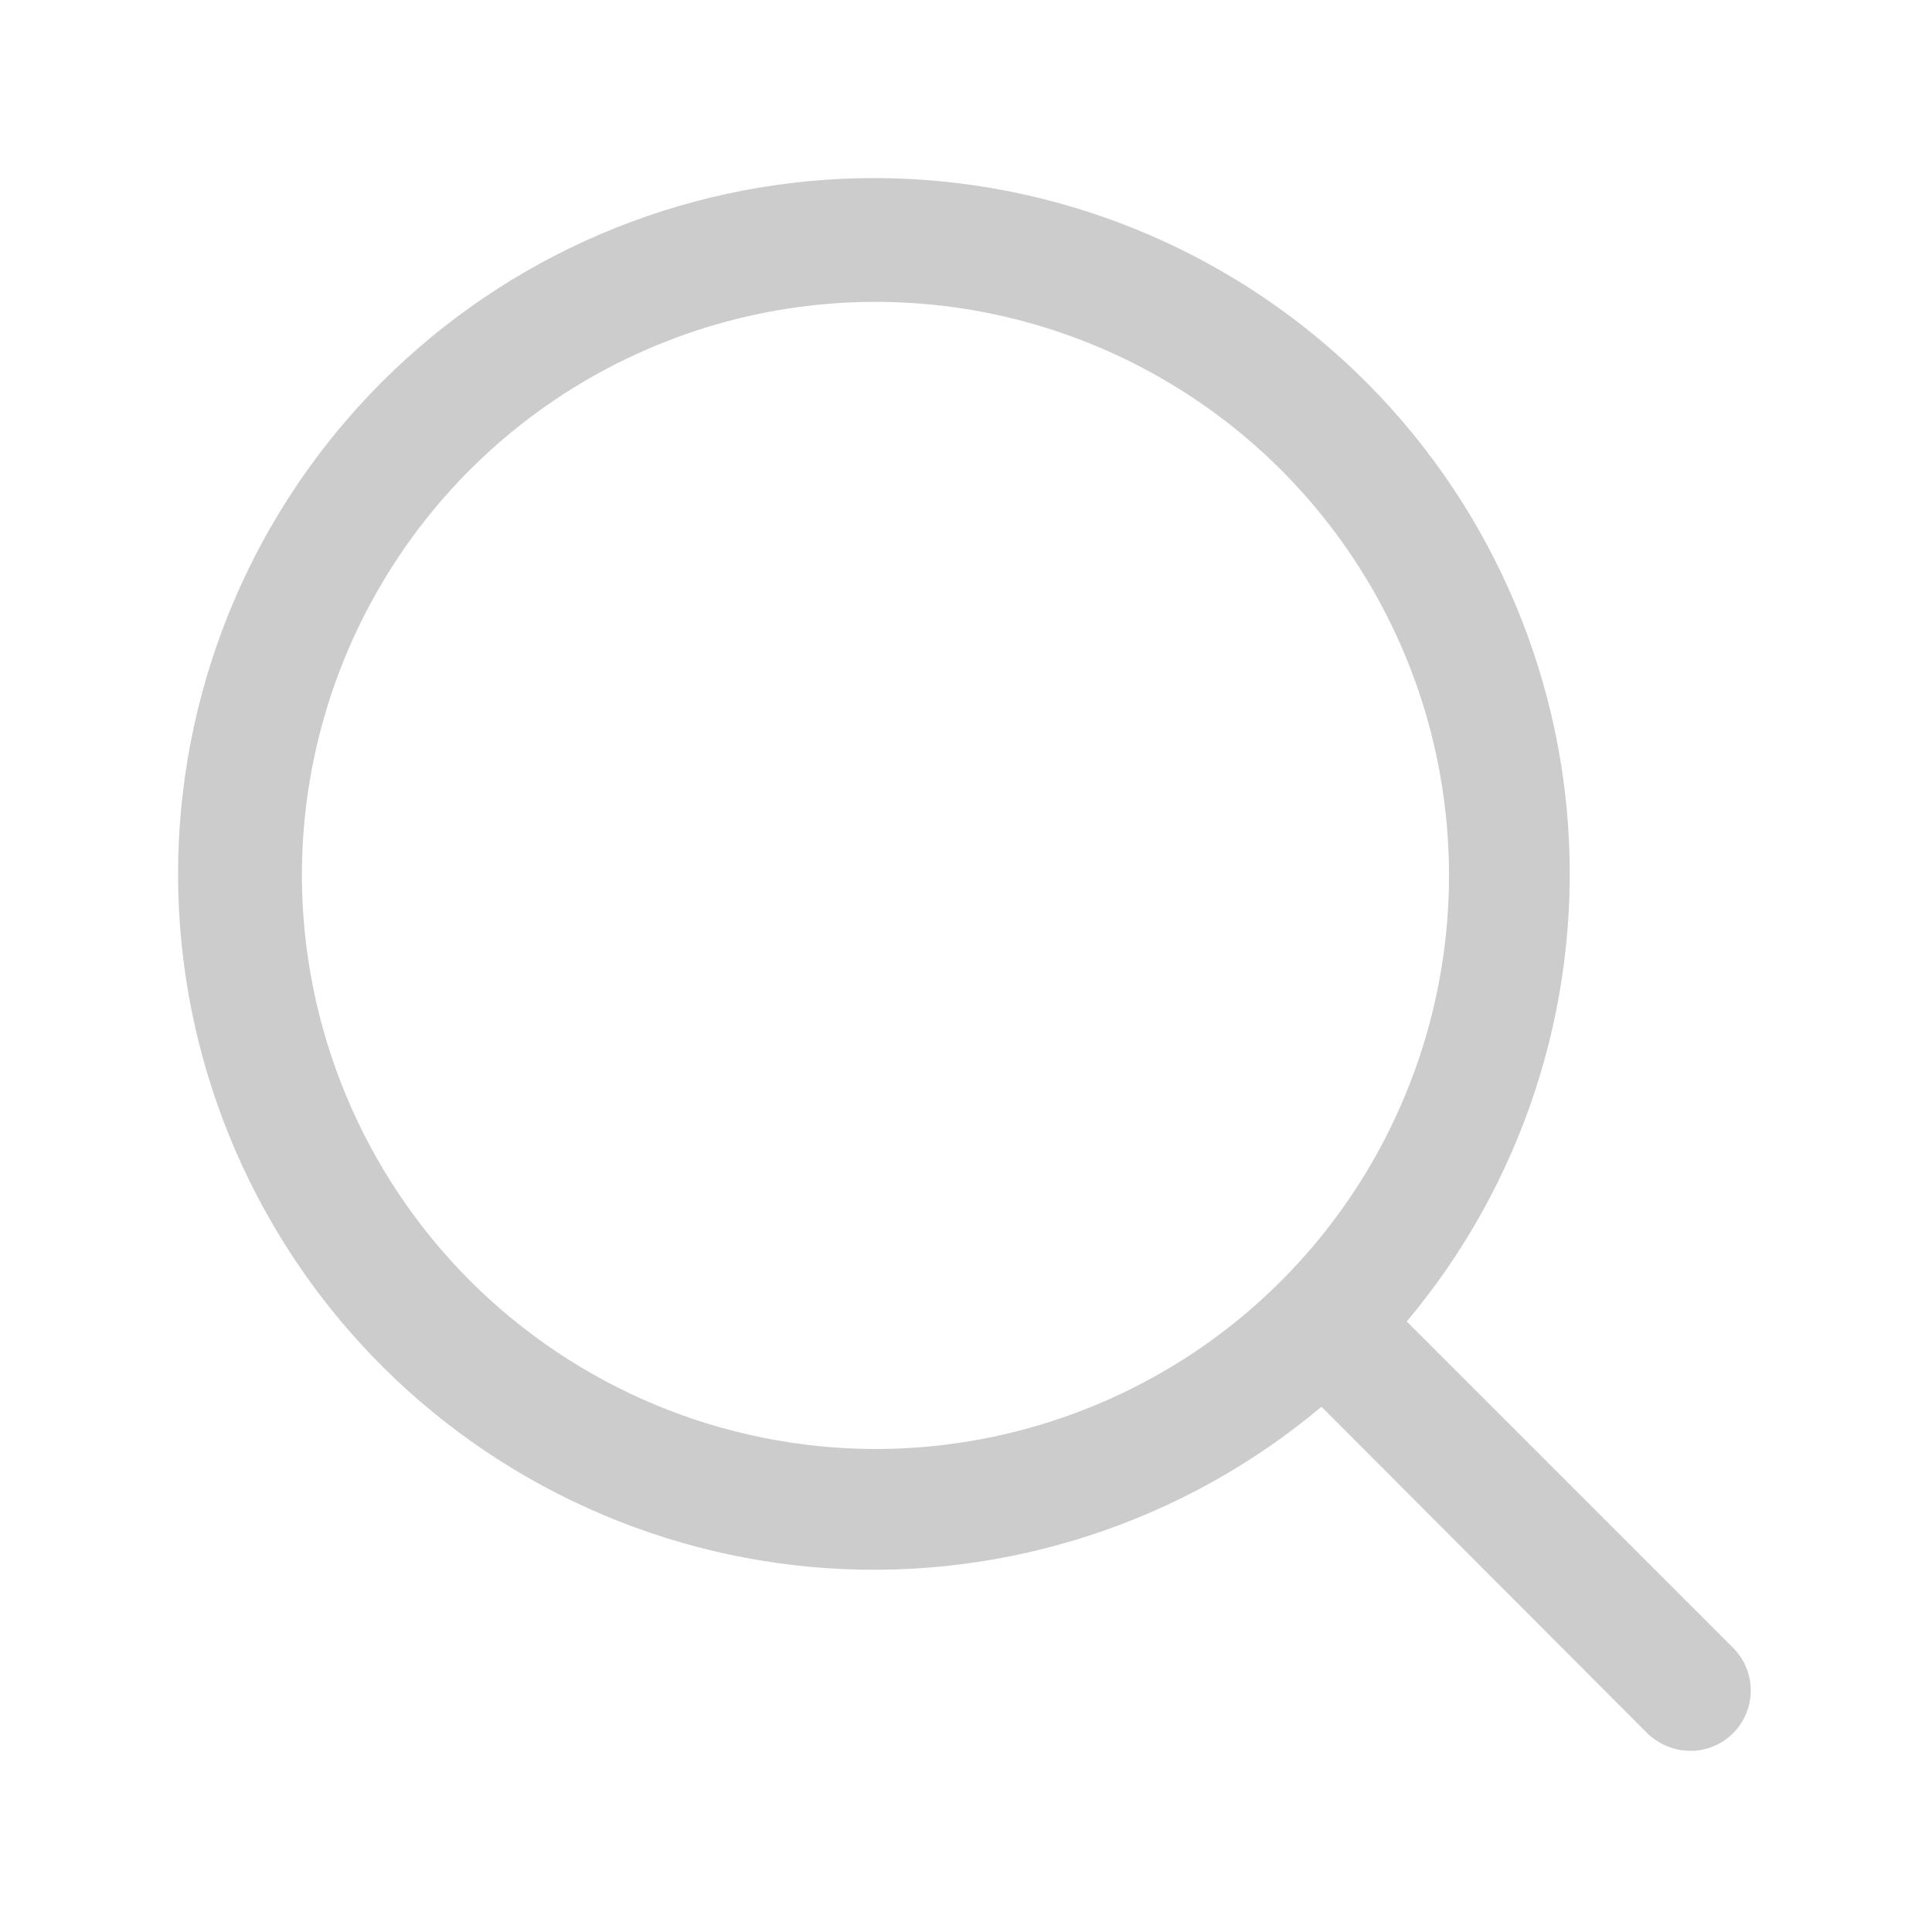
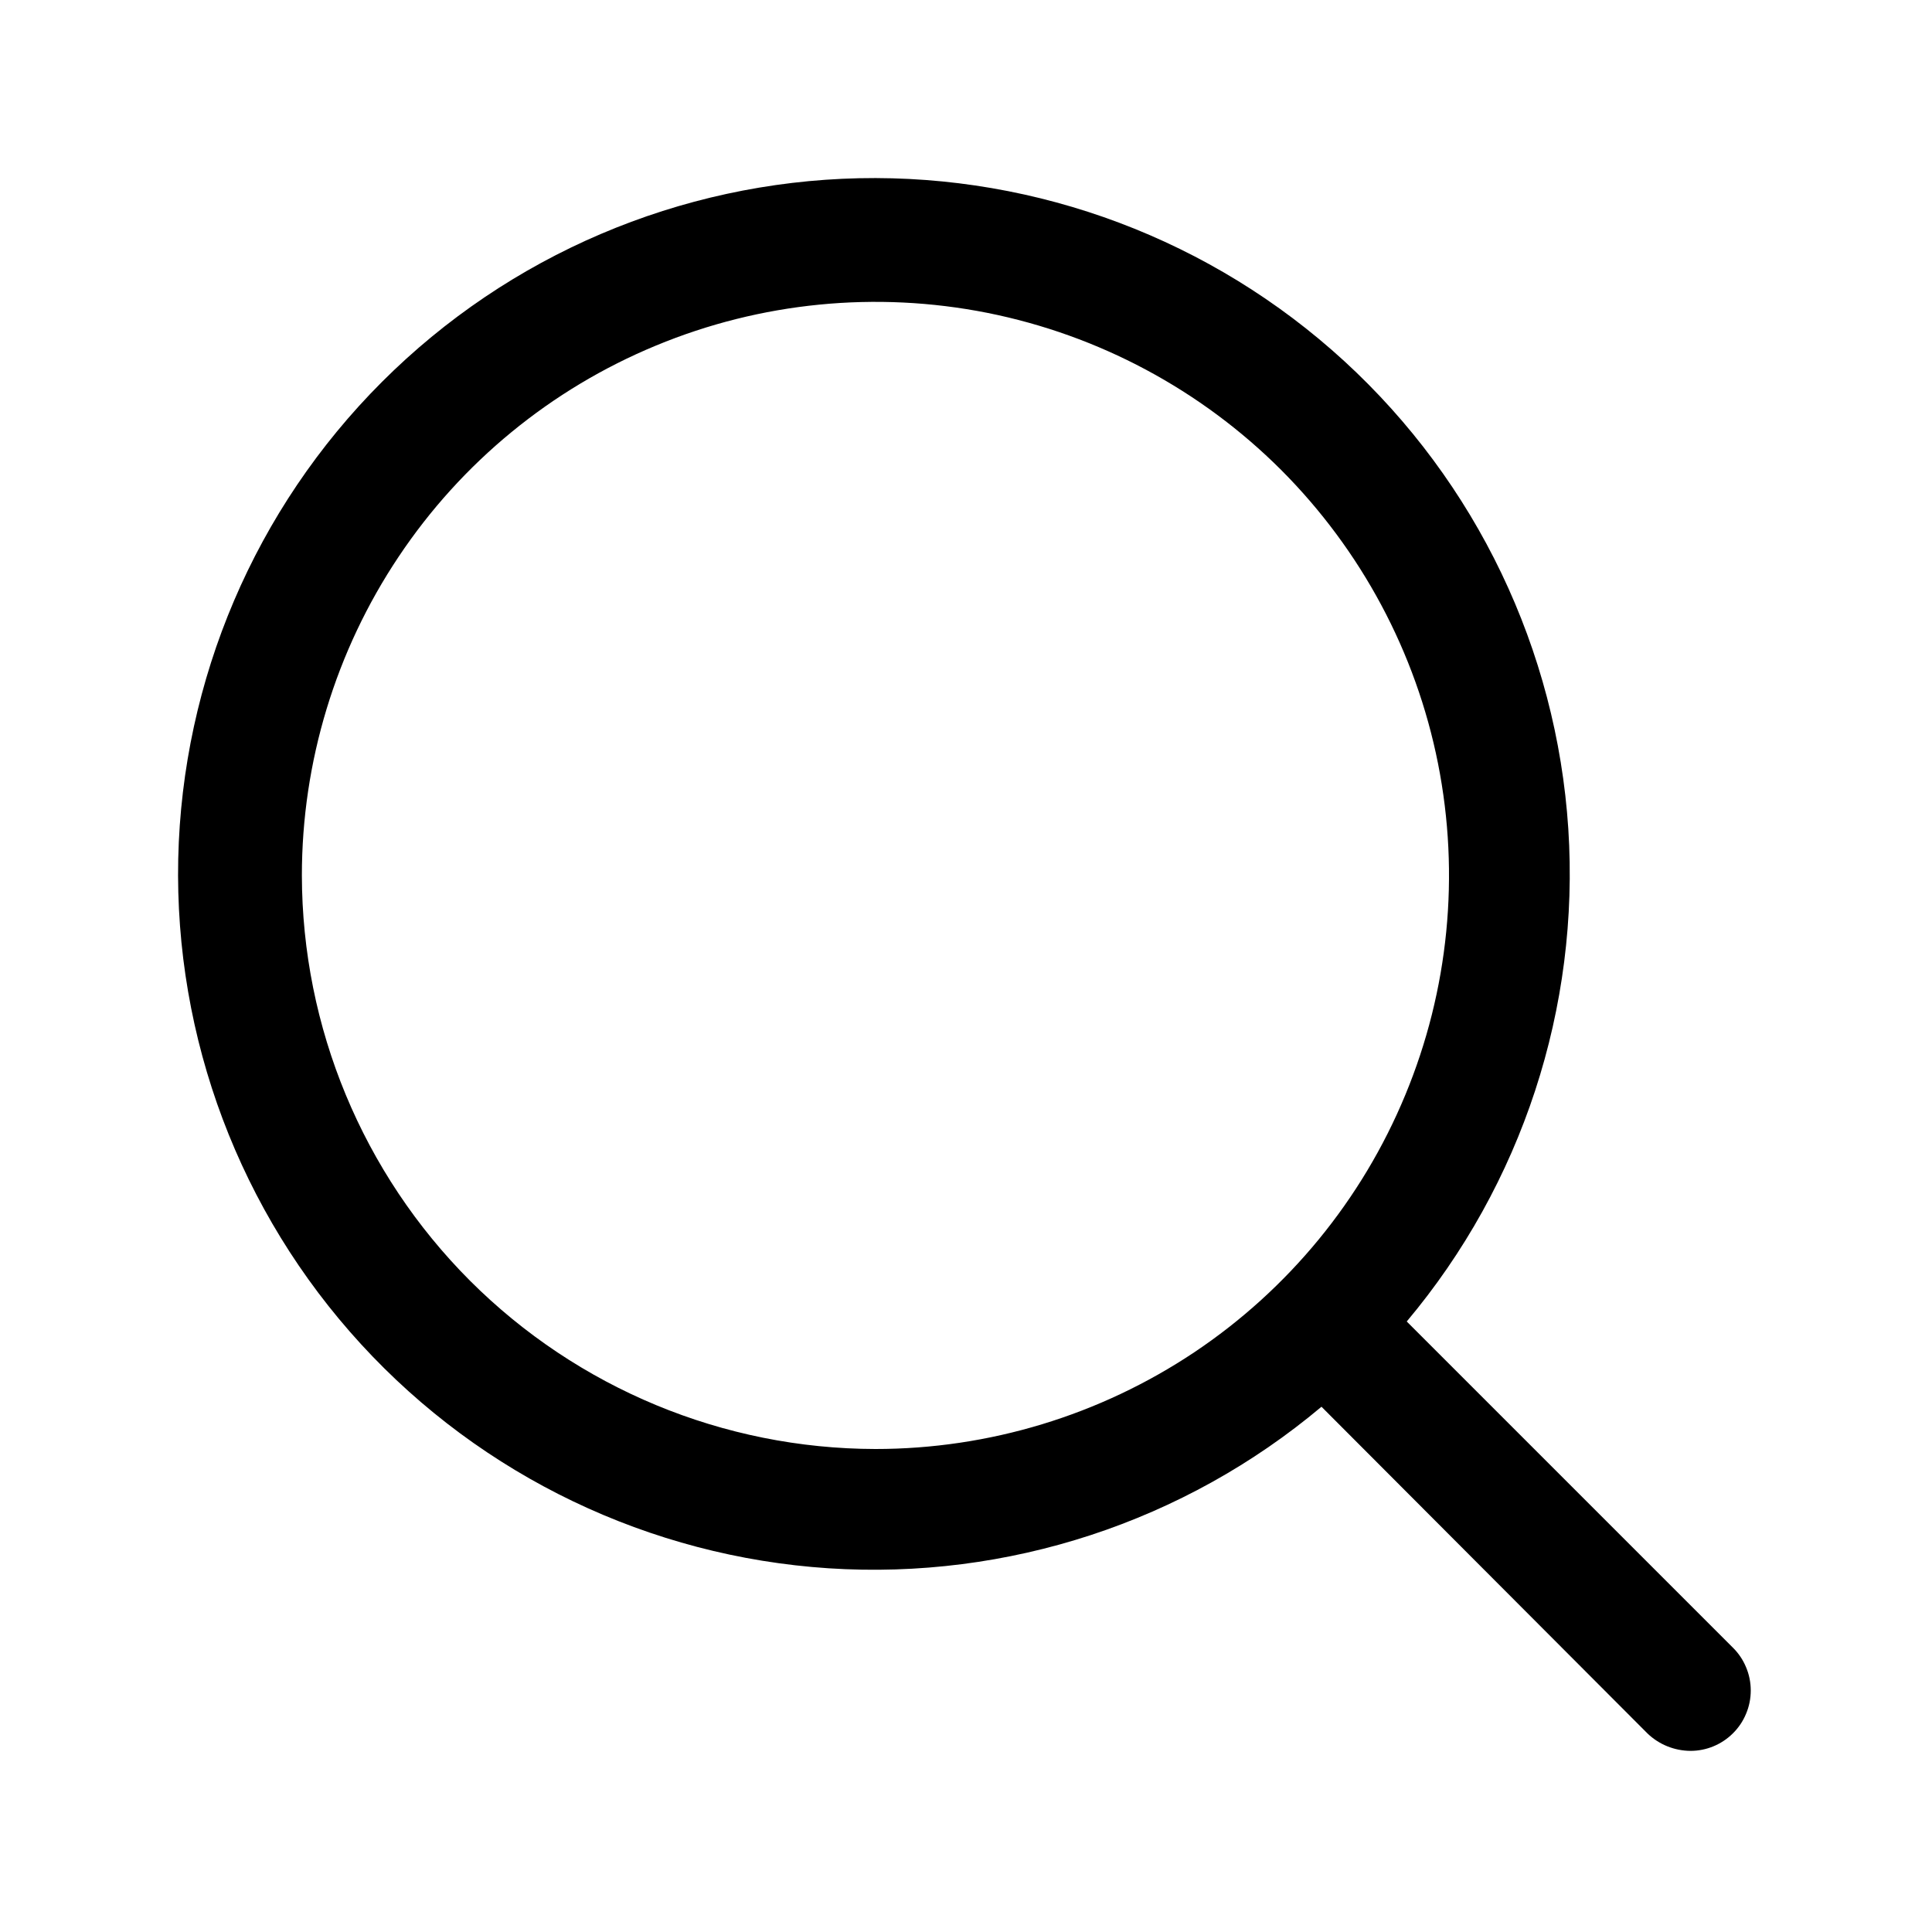
<svg xmlns="http://www.w3.org/2000/svg" width="16" height="16" viewBox="0 0 16 16" fill="none">
-   <path d="M14.35 14.356C14.257 14.448 14.131 14.5 14 14.5C13.867 14.499 13.74 14.448 13.644 14.356L10.944 11.65C9.807 12.605 8.345 13.084 6.863 12.988C5.381 12.891 3.993 12.226 2.99 11.132C1.986 10.037 1.444 8.597 1.476 7.113C1.509 5.628 2.113 4.213 3.163 3.163C4.213 2.113 5.628 1.509 7.113 1.476C8.597 1.444 10.037 1.986 11.132 2.99C12.226 3.993 12.891 5.381 12.988 6.863C13.084 8.345 12.605 9.807 11.65 10.944L14.35 13.644C14.397 13.69 14.435 13.746 14.46 13.807C14.486 13.868 14.499 13.934 14.499 14C14.499 14.066 14.486 14.132 14.46 14.193C14.435 14.254 14.397 14.31 14.35 14.356ZM7.25 12C8.189 12 9.108 11.721 9.889 11.2C10.67 10.678 11.279 9.936 11.638 9.068C11.998 8.2 12.092 7.245 11.909 6.323C11.726 5.402 11.273 4.556 10.609 3.891C9.944 3.227 9.098 2.775 8.177 2.591C7.255 2.408 6.3 2.502 5.432 2.862C4.564 3.221 3.822 3.83 3.301 4.611C2.779 5.392 2.5 6.311 2.5 7.25C2.502 8.509 3.003 9.716 3.893 10.607C4.784 11.497 5.991 11.998 7.25 12Z" fill="black" fill-opacity="0.2" />
+   <path d="M14.35 14.356C14.257 14.448 14.131 14.5 14 14.5C13.867 14.499 13.74 14.448 13.644 14.356L10.944 11.65C9.807 12.605 8.345 13.084 6.863 12.988C5.381 12.891 3.993 12.226 2.99 11.132C1.986 10.037 1.444 8.597 1.476 7.113C1.509 5.628 2.113 4.213 3.163 3.163C4.213 2.113 5.628 1.509 7.113 1.476C8.597 1.444 10.037 1.986 11.132 2.99C12.226 3.993 12.891 5.381 12.988 6.863C13.084 8.345 12.605 9.807 11.65 10.944L14.35 13.644C14.397 13.69 14.435 13.746 14.46 13.807C14.486 13.868 14.499 13.934 14.499 14C14.499 14.066 14.486 14.132 14.46 14.193C14.435 14.254 14.397 14.31 14.35 14.356ZM7.25 12C8.189 12 9.108 11.721 9.889 11.2C10.67 10.678 11.279 9.936 11.638 9.068C11.998 8.2 12.092 7.245 11.909 6.323C11.726 5.402 11.273 4.556 10.609 3.891C9.944 3.227 9.098 2.775 8.177 2.591C7.255 2.408 6.3 2.502 5.432 2.862C4.564 3.221 3.822 3.83 3.301 4.611C2.779 5.392 2.5 6.311 2.5 7.25C2.502 8.509 3.003 9.716 3.893 10.607C4.784 11.497 5.991 11.998 7.25 12Z" fill="black" />
</svg>
